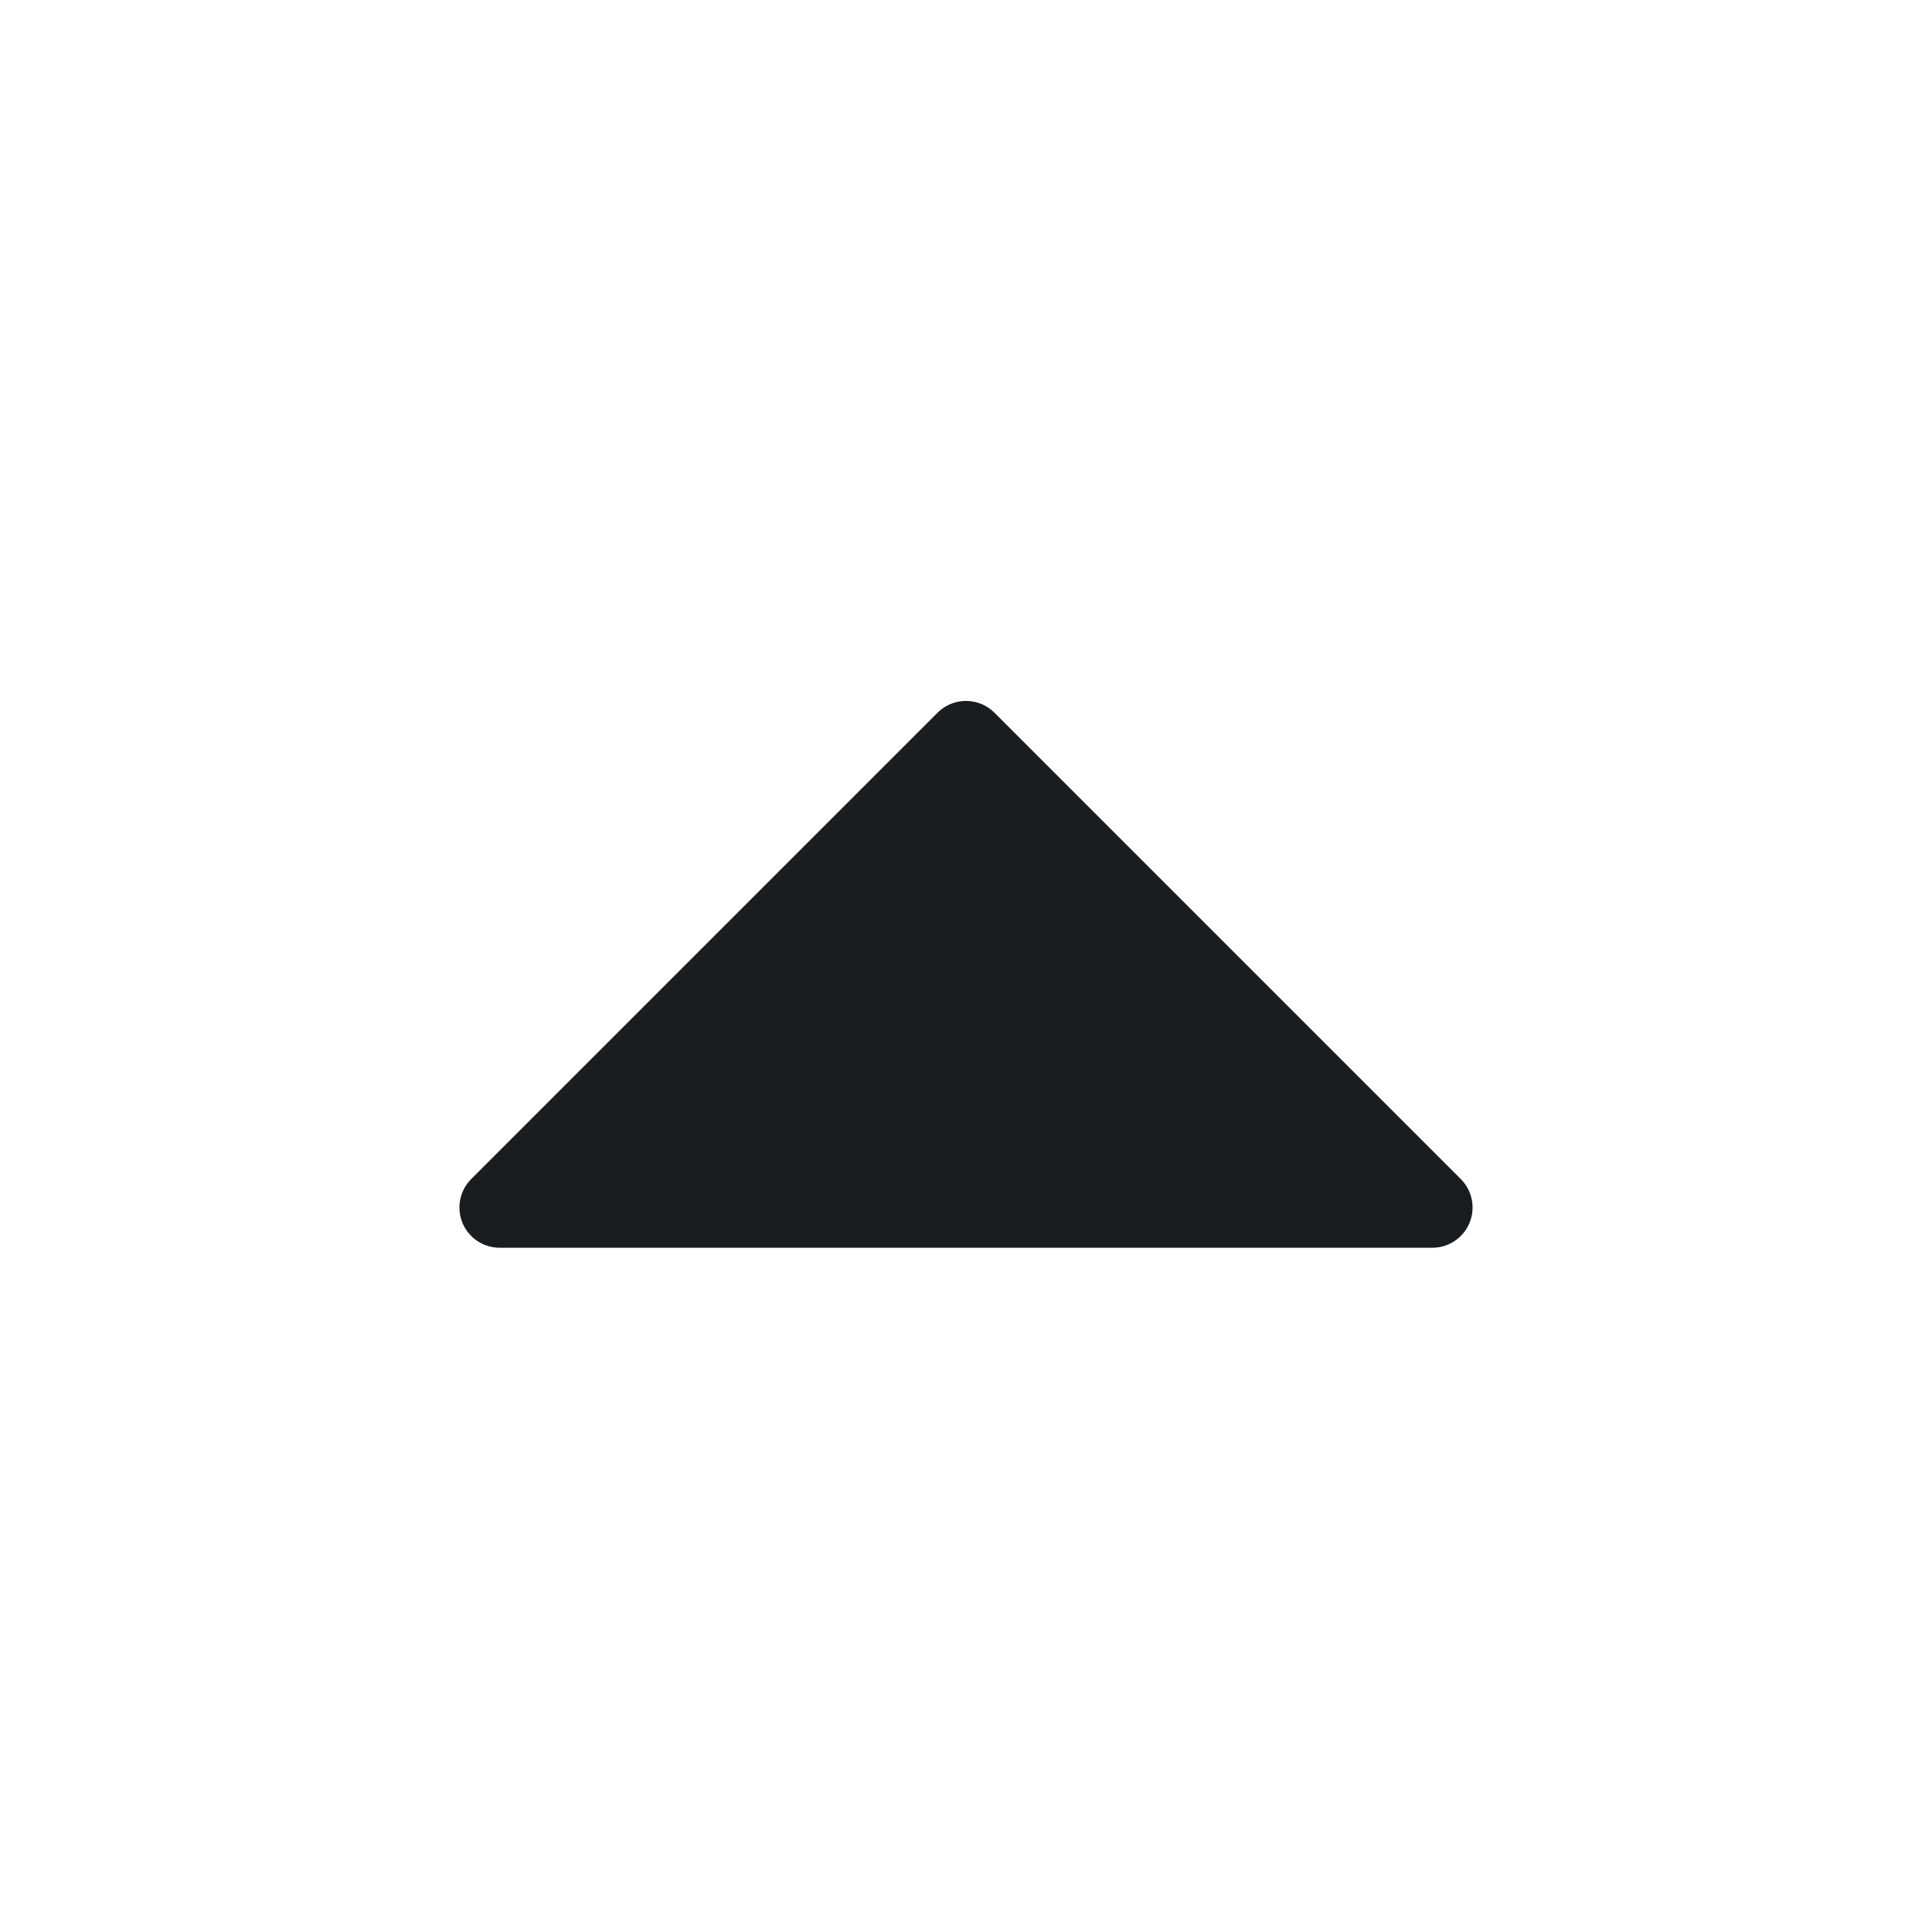
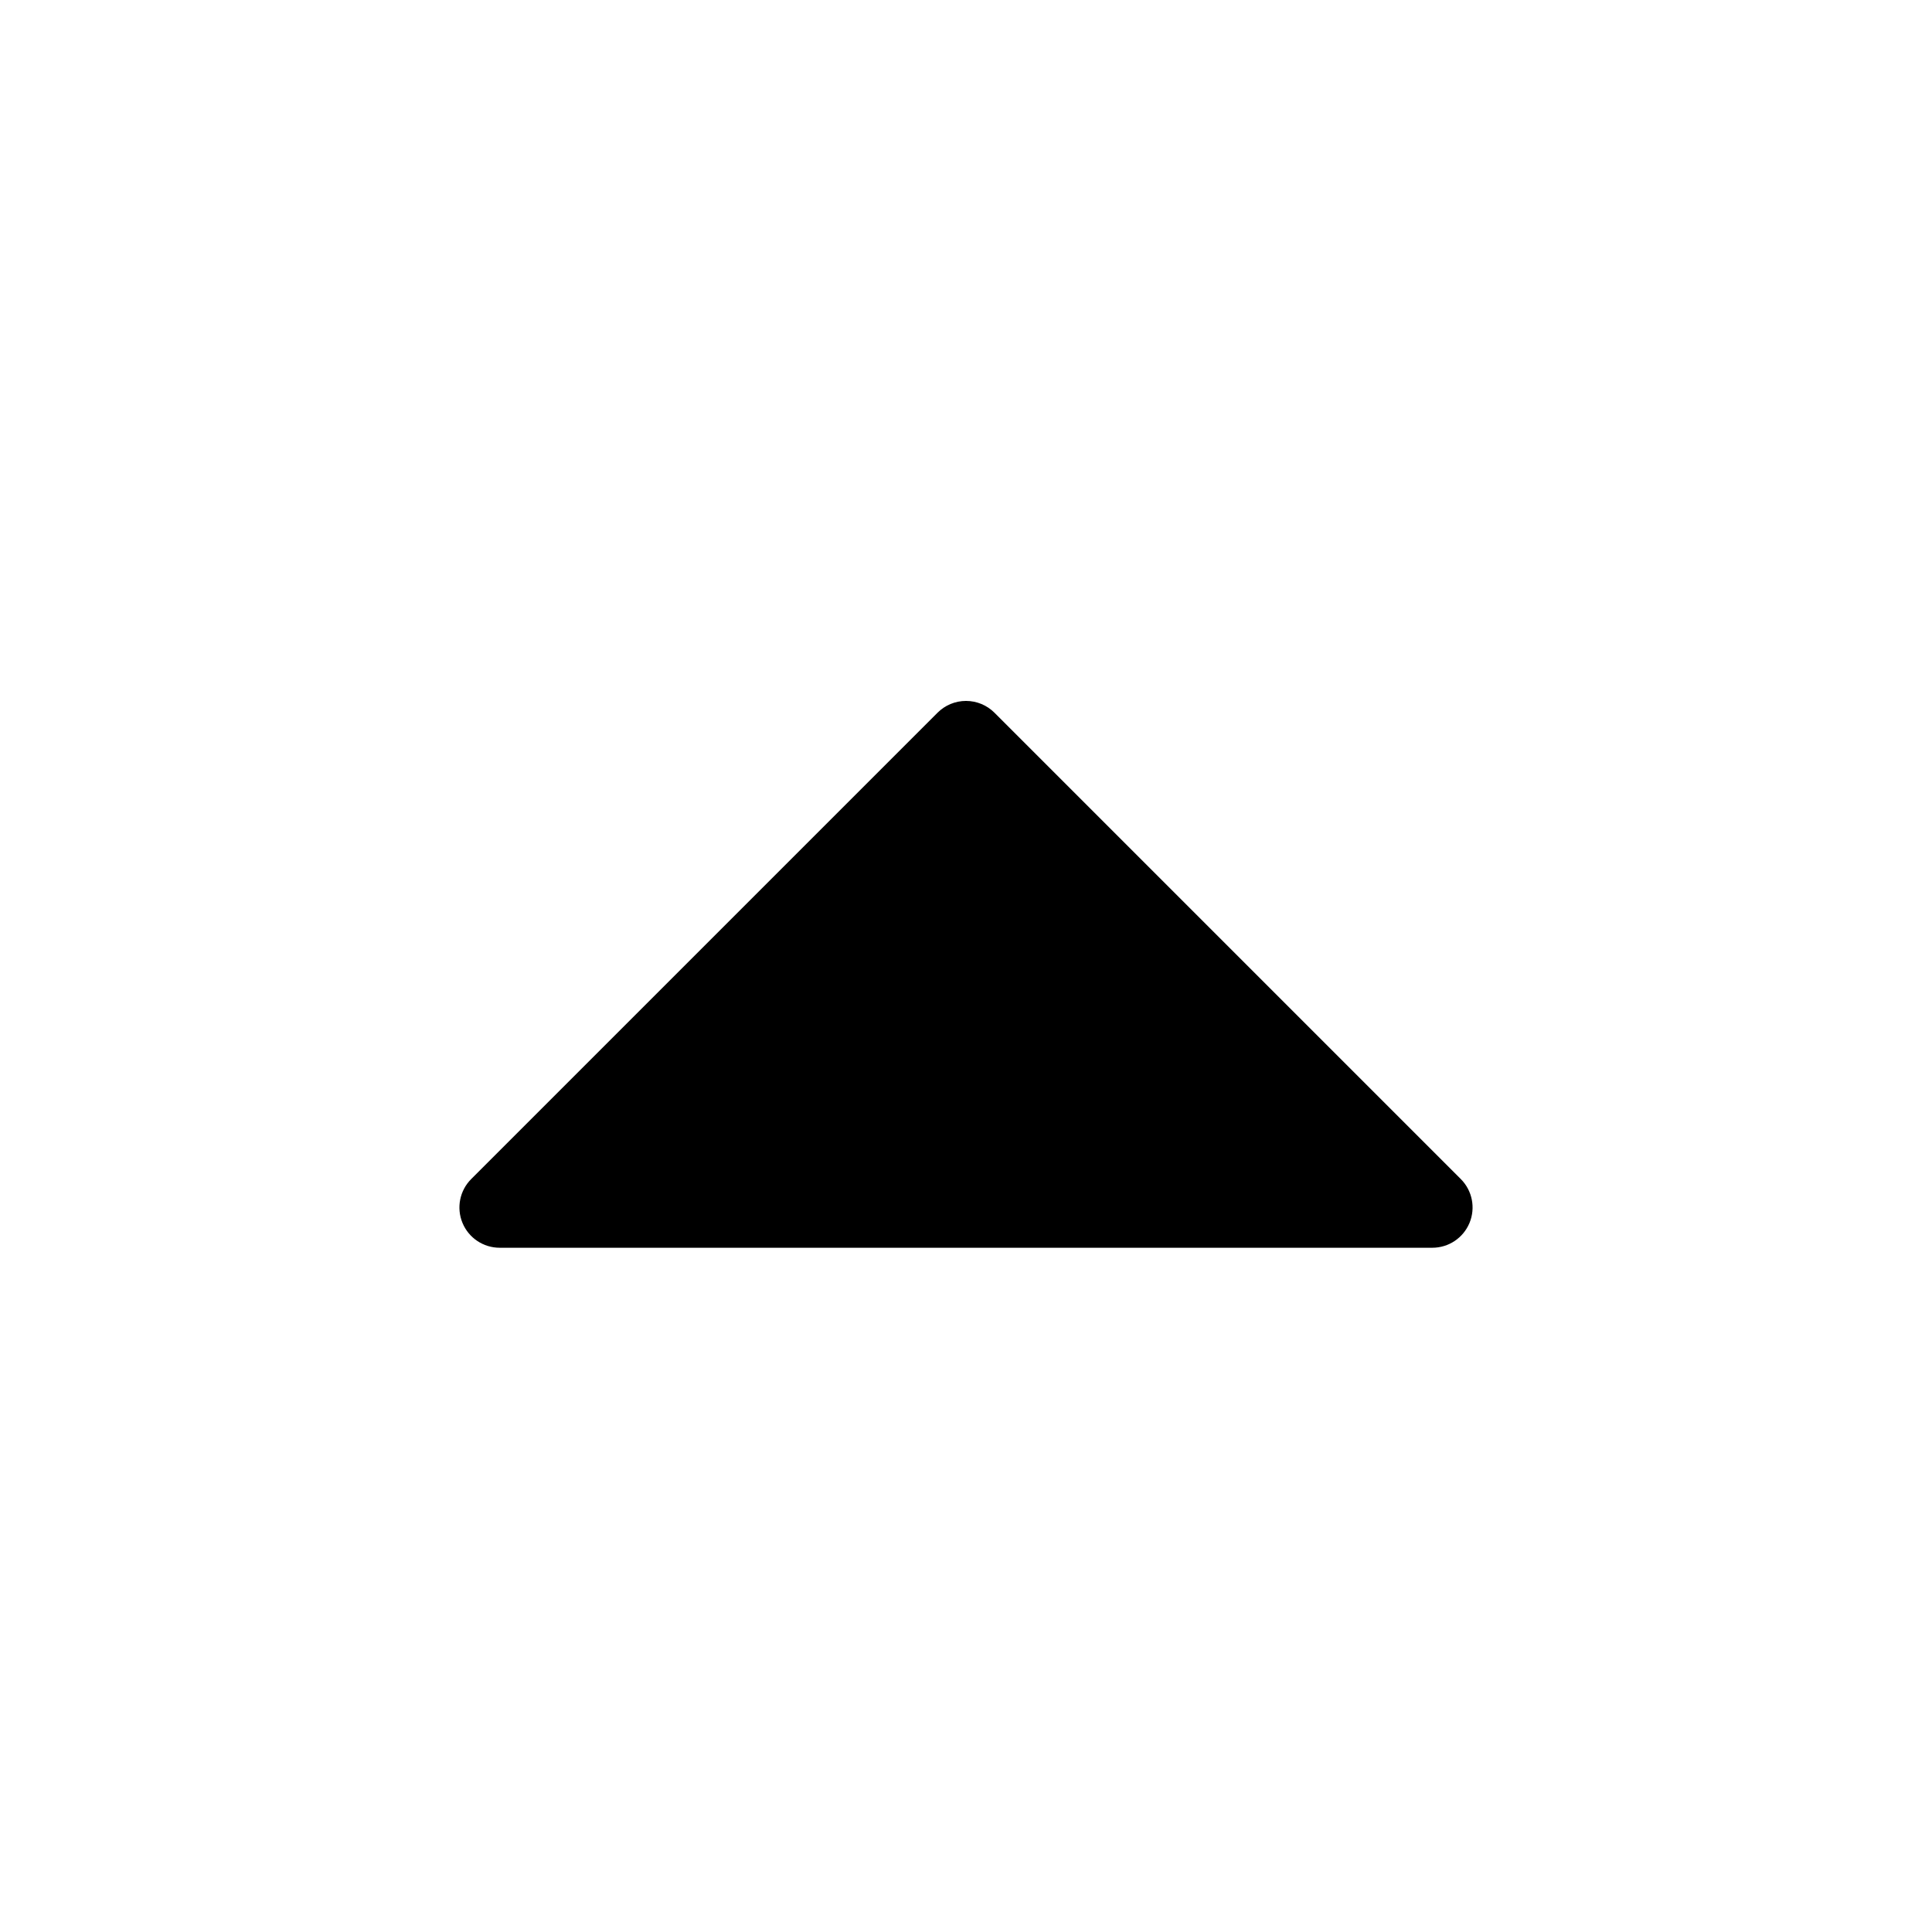
<svg xmlns="http://www.w3.org/2000/svg" height="24px" viewBox="0 0 24 24" width="24px">
-   <path fill="#191D20" d="M12.354 8.854l5.792 5.792a.5.5 0 01-.353.854H6.207a.5.5 0 01-.353-.854l5.792-5.792a.5.5 0 01.708 0z" />
+   <path fill="currentColor" d="M12.354 8.854l5.792 5.792a.5.5 0 01-.353.854H6.207a.5.5 0 01-.353-.854l5.792-5.792a.5.5 0 01.708 0z" />
</svg>
